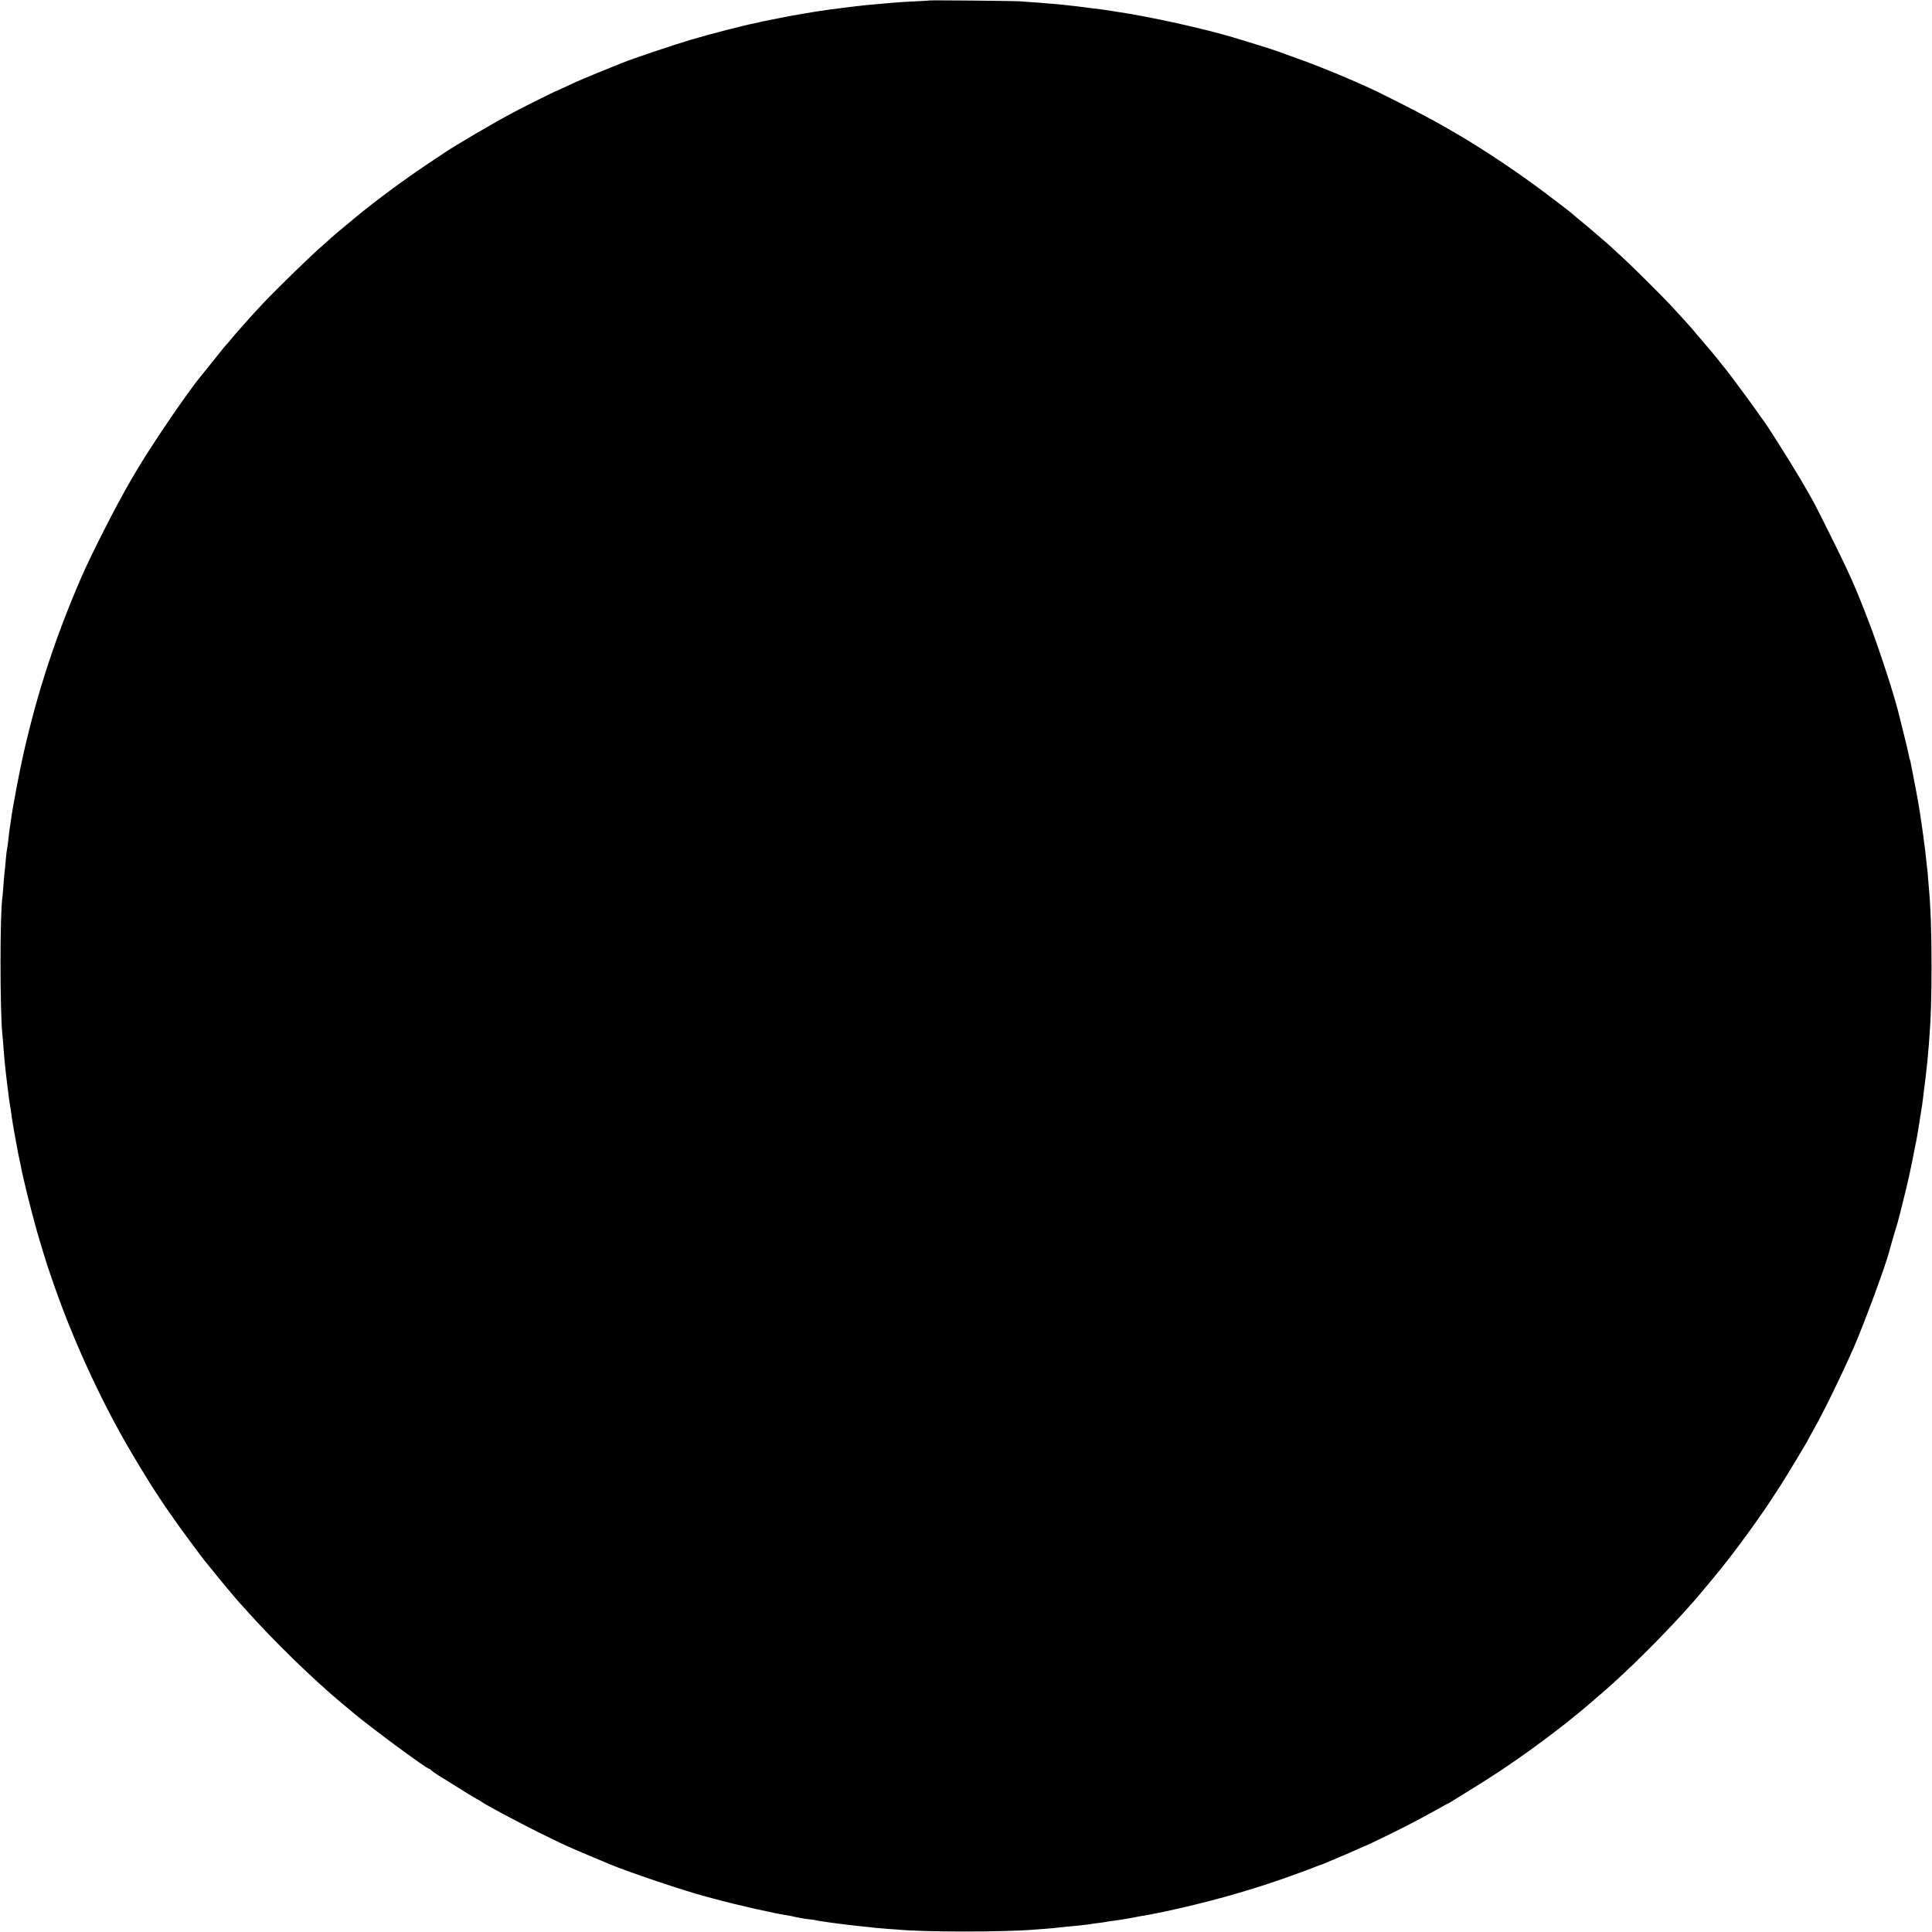
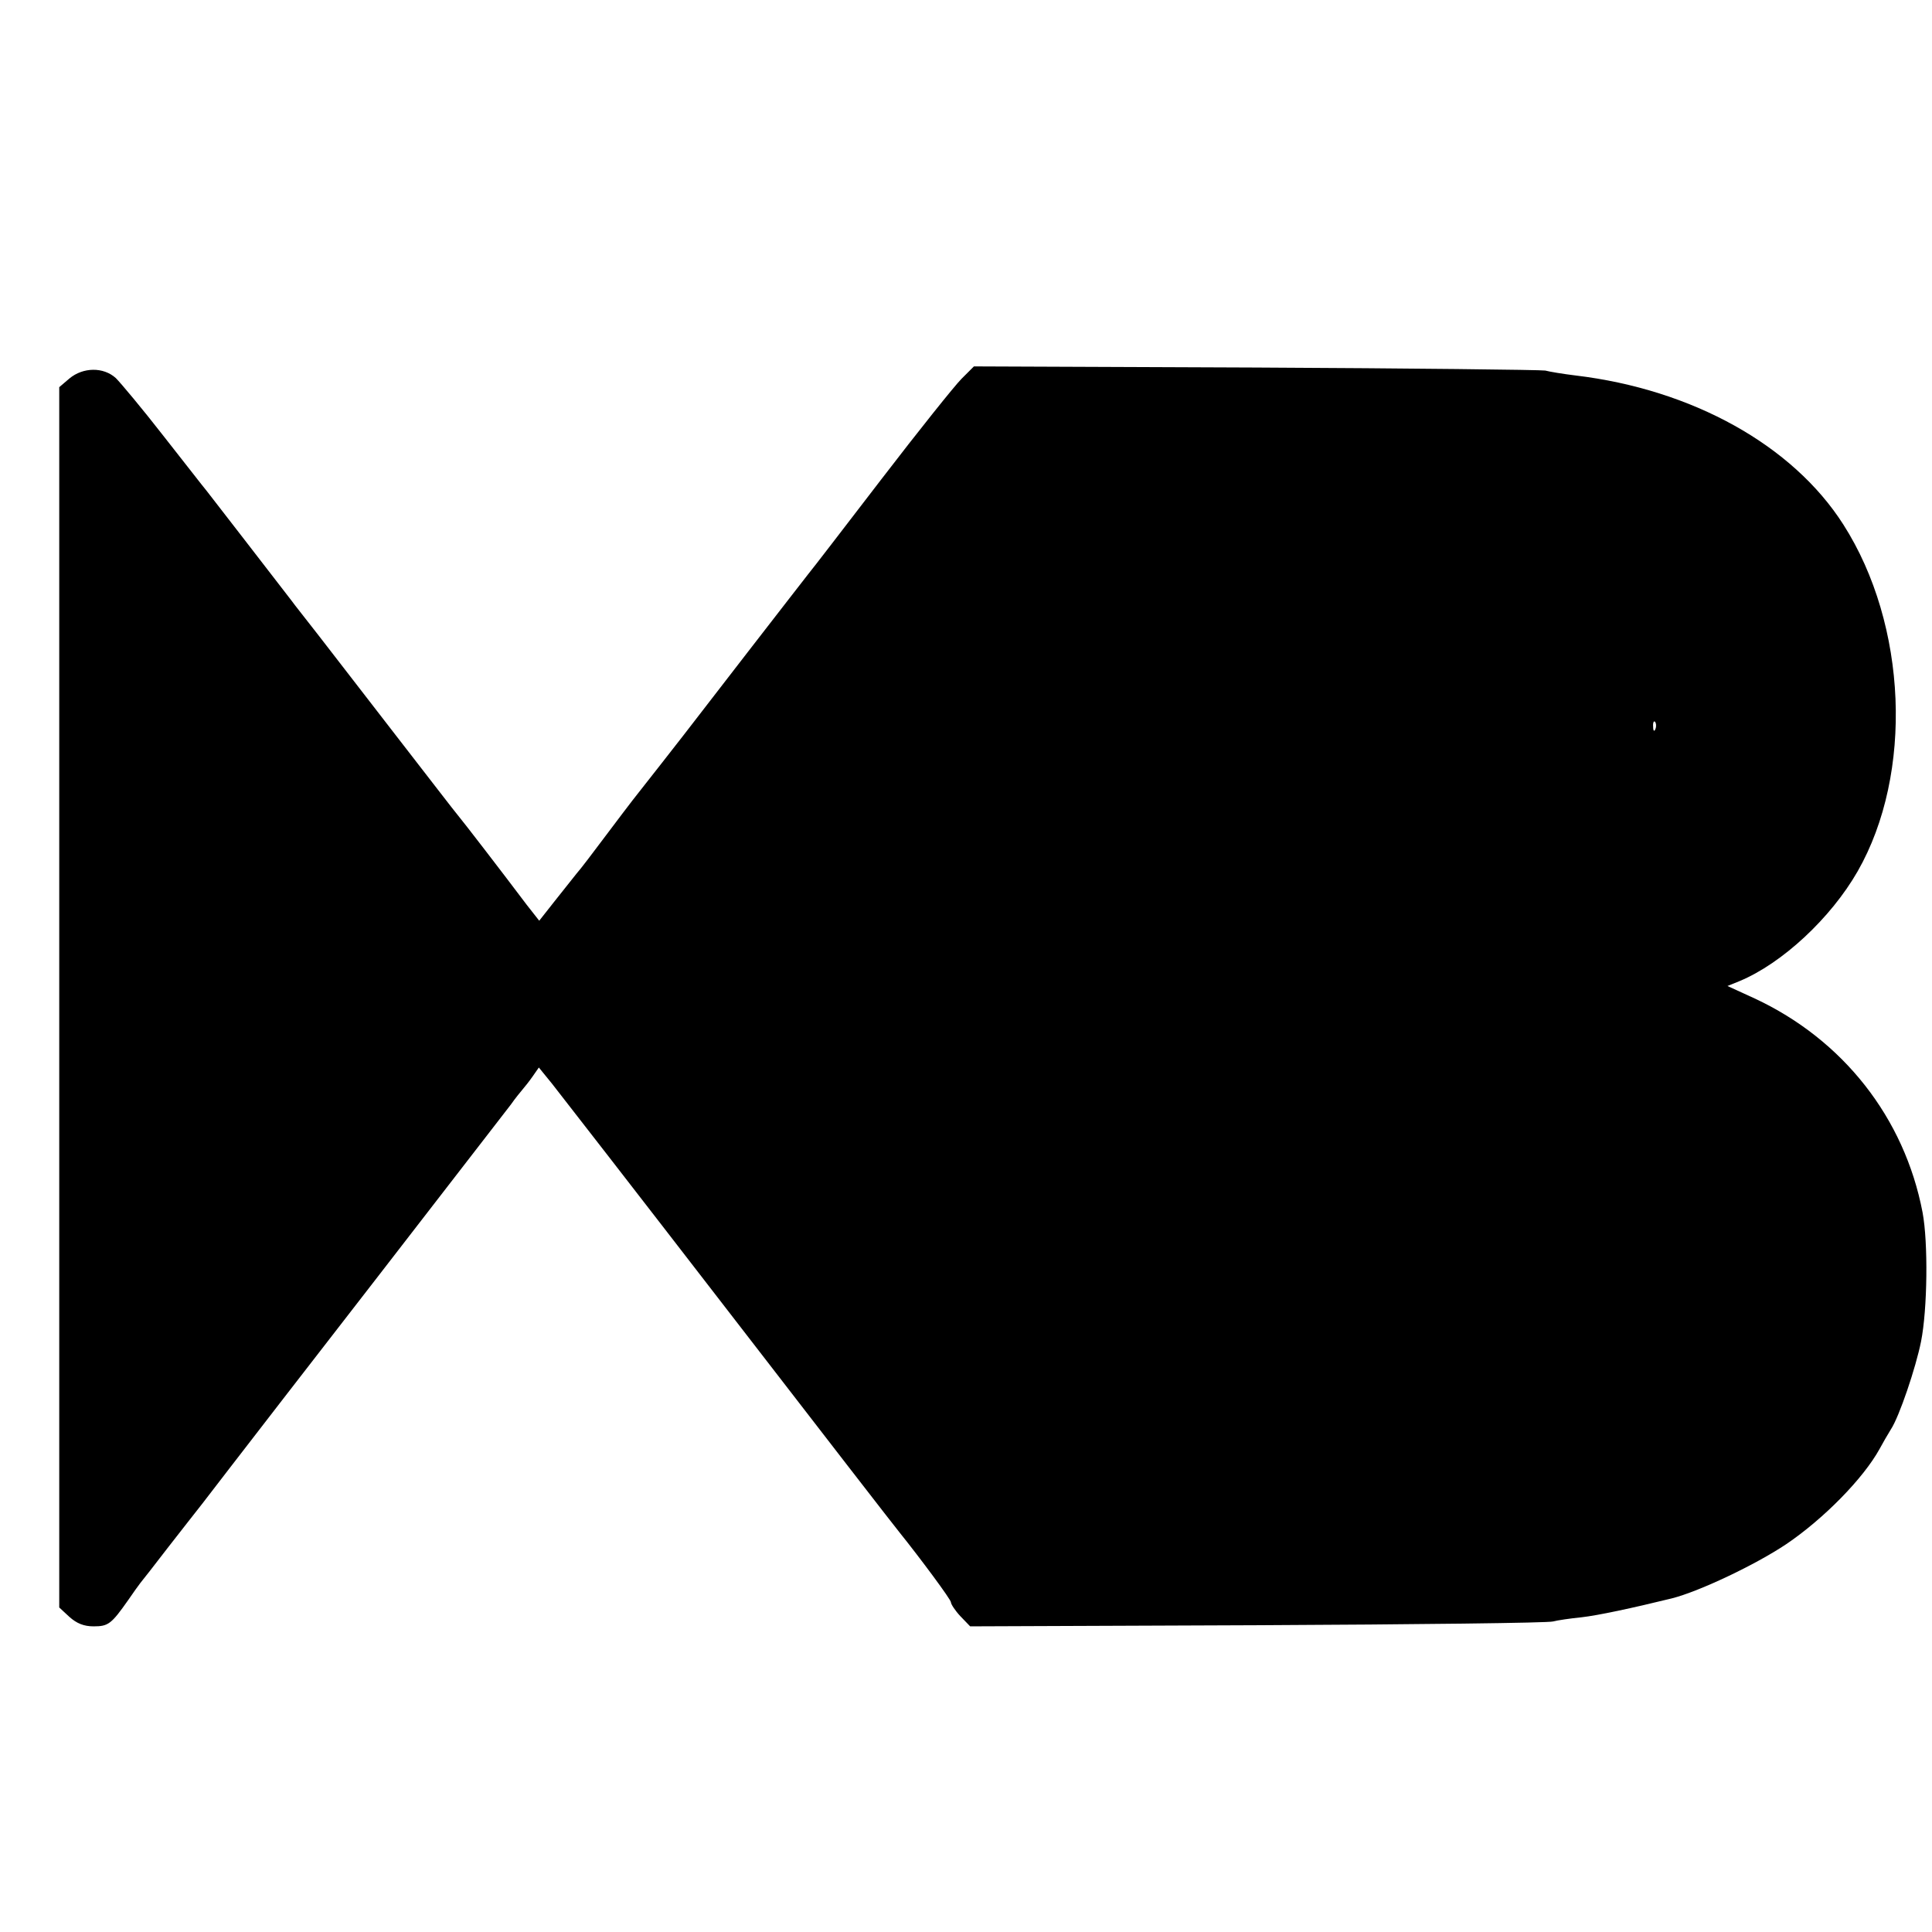
- <svg xmlns="http://www.w3.org/2000/svg" version="1.0" width="2048pt" height="2048pt" viewBox="0 0 2048 2048" preserveAspectRatio="xMidYMid meet">
-   <g transform="translate(0,2048) scale(0.1,-0.1)" fill="#000000" stroke="none">
-     <path d="M9848 20475 c-2 -2 -67 -6 -145 -9 -78 -4 -161 -8 -185 -11 -24 -2 -79 -6 -123 -10 -83 -7 -95 -8 -210 -19 -38 -4 -88 -9 -109 -12 -21 -2 -55 -6 -75 -9 -20 -3 -55 -7 -78 -10 -60 -7 -113 -14 -148 -19 -16 -3 -50 -8 -75 -11 -25 -3 -94 -15 -155 -25 -60 -11 -126 -22 -145 -25 -19 -3 -91 -17 -160 -31 -69 -14 -136 -28 -150 -30 -14 -3 -33 -7 -42 -10 -10 -3 -30 -7 -45 -10 -84 -14 -472 -114 -678 -175 -189 -56 -608 -197 -730 -246 -436 -176 -445 -180 -613 -259 -52 -24 -96 -44 -98 -44 -6 0 -328 -161 -441 -221 -199 -105 -614 -348 -731 -428 -15 -10 -90 -60 -167 -111 -267 -179 -546 -385 -769 -568 -158 -130 -275 -229 -291 -246 -5 -6 -28 -26 -50 -45 -123 -104 -492 -463 -661 -642 -92 -98 -283 -313 -316 -354 -12 -16 -30 -37 -38 -46 -28 -29 -65 -74 -168 -204 -57 -71 -111 -139 -121 -150 -159 -193 -568 -798 -712 -1052 -11 -18 -29 -50 -41 -70 -149 -256 -410 -768 -518 -1018 -270 -624 -459 -1198 -608 -1850 -45 -196 -120 -594 -137 -725 -3 -25 -8 -56 -10 -70 -5 -28 -11 -77 -20 -160 -3 -30 -8 -62 -10 -70 -2 -8 -7 -42 -10 -75 -3 -33 -7 -82 -10 -110 -10 -92 -14 -129 -20 -220 -4 -49 -8 -100 -10 -112 -26 -163 -26 -1200 0 -1448 3 -22 7 -74 10 -115 9 -130 25 -290 46 -450 5 -42 12 -94 14 -115 3 -22 7 -51 10 -65 5 -23 10 -59 20 -135 6 -46 59 -343 69 -390 1 -5 5 -23 9 -40 4 -16 9 -42 12 -57 13 -68 17 -87 32 -153 49 -216 138 -555 188 -715 20 -63 38 -122 40 -130 12 -45 91 -277 145 -425 204 -558 483 -1152 768 -1635 31 -52 63 -107 72 -121 8 -14 42 -70 75 -123 33 -54 65 -105 70 -114 18 -30 189 -287 195 -292 3 -3 25 -34 49 -70 42 -62 281 -385 314 -426 9 -10 46 -57 84 -104 62 -79 280 -339 292 -350 3 -3 26 -27 50 -55 297 -335 716 -744 1036 -1012 28 -22 86 -71 130 -108 200 -166 768 -585 794 -585 5 0 11 -3 13 -7 3 -7 63 -50 110 -78 9 -5 87 -54 174 -108 86 -55 177 -110 203 -124 25 -14 51 -29 56 -33 35 -28 380 -212 595 -319 277 -137 304 -149 550 -253 91 -38 185 -78 210 -88 202 -85 781 -280 1025 -345 33 -9 67 -18 75 -20 256 -70 656 -160 795 -180 22 -3 46 -8 54 -11 8 -2 30 -7 50 -10 20 -3 42 -7 49 -9 7 -3 40 -7 75 -11 34 -3 65 -8 68 -10 8 -5 240 -37 354 -50 28 -3 64 -7 80 -9 17 -2 59 -7 95 -10 36 -4 81 -8 100 -11 19 -2 73 -6 120 -10 47 -3 103 -7 125 -9 266 -26 1115 -27 1435 0 25 2 85 6 134 10 50 4 97 8 105 10 9 1 52 6 96 10 44 4 91 8 105 10 14 2 54 6 90 10 36 3 72 8 80 10 8 2 40 7 70 10 30 3 62 8 70 10 8 2 37 7 63 10 58 6 214 32 277 45 25 5 61 12 80 14 19 3 46 8 60 11 14 3 36 7 50 10 42 8 74 15 95 19 445 95 855 208 1255 347 157 55 328 118 367 135 17 8 34 14 38 14 4 0 21 6 38 14 18 8 88 38 156 66 68 28 157 67 198 86 41 18 76 34 78 34 13 0 443 211 550 270 28 15 88 48 135 73 47 25 109 59 138 76 29 17 55 31 58 31 2 0 21 11 42 24 20 13 109 68 197 122 279 170 549 354 820 558 118 89 255 196 265 206 3 3 27 24 55 45 27 22 55 45 61 50 6 6 35 30 64 55 217 182 397 348 630 581 155 156 327 337 416 439 21 25 41 47 45 50 13 12 233 275 305 365 110 137 250 324 356 474 48 69 91 131 95 136 12 15 93 138 175 265 66 102 298 487 298 495 0 1 27 51 61 111 113 202 283 551 419 859 104 235 347 893 375 1015 3 16 66 230 91 312 16 55 88 343 110 443 9 39 17 77 19 85 7 30 43 206 48 235 3 17 10 55 17 85 6 30 12 66 15 80 2 14 11 70 20 125 9 55 18 111 20 125 2 14 7 45 11 70 4 25 8 56 9 70 2 14 6 48 9 75 4 28 9 66 11 85 2 19 7 53 9 75 10 76 26 240 32 325 3 47 7 103 9 125 13 148 20 401 20 720 0 372 -9 614 -30 845 -3 30 -7 84 -10 120 -3 36 -7 79 -10 95 -2 17 -7 61 -11 100 -3 38 -8 78 -10 88 -2 11 -6 45 -10 76 -3 31 -8 65 -10 75 -2 11 -8 56 -14 100 -18 130 -47 302 -85 491 -13 66 -27 135 -30 154 -3 19 -8 38 -10 41 -3 4 -7 24 -11 45 -3 20 -28 125 -55 233 -27 109 -51 204 -53 212 -48 196 -199 661 -311 955 -139 366 -209 524 -412 930 -184 370 -172 348 -326 610 -116 197 -373 602 -397 625 -3 3 -25 34 -49 70 -47 68 -330 451 -341 460 -3 3 -21 25 -40 50 -19 25 -37 47 -40 50 -3 3 -23 28 -45 55 -22 28 -46 57 -55 66 -8 8 -31 35 -50 59 -19 24 -42 50 -50 58 -8 9 -28 31 -43 51 -29 36 -142 162 -252 280 -109 117 -419 424 -525 521 -58 52 -112 102 -120 110 -8 8 -44 40 -80 70 -36 30 -67 57 -70 60 -8 9 -141 121 -190 160 -24 19 -48 40 -54 46 -28 27 -356 276 -486 368 -358 254 -653 440 -1005 634 -176 97 -601 312 -705 356 -25 11 -90 39 -145 64 -156 69 -446 185 -595 237 -74 26 -144 51 -155 56 -11 4 -67 24 -125 43 -94 30 -165 52 -375 116 -310 94 -905 226 -1245 275 -14 2 -38 6 -55 9 -87 14 -140 21 -230 31 -27 3 -61 8 -75 10 -14 2 -50 7 -80 10 -30 3 -71 7 -90 10 -19 2 -69 7 -110 11 -41 3 -91 7 -110 9 -31 3 -80 7 -280 21 -66 5 -957 13 -962 9z" />
+ <svg xmlns="http://www.w3.org/2000/svg" version="1.0" width="512pt" height="512pt" viewBox="0 0 512 512" preserveAspectRatio="xMidYMid meet">
+   <g transform="translate(0,512) scale(0.1,-0.1)" fill="#000000" stroke="none">
+     <path d="M2548 4116 c-18 -18 -114 -138 -213 -267 -99 -129 -185 -241 -192 -249 -6 -8 -78 -100 -159 -205 -175 -227 -182 -236 -307 -395 -7 -9 -39 -51 -72 -95 -33 -44 -67 -89 -77 -100 -9 -11 -35 -44 -58 -73 l-41 -52 -33 42 c-67 89 -171 224 -183 238 -7 8 -80 103 -163 210 -83 107 -176 228 -208 269 -31 40 -63 80 -70 90 -39 51 -215 278 -225 291 -7 8 -58 74 -114 145 -56 72 -113 140 -126 153 -33 30 -87 29 -123 -1 l-27 -23 0 -1617 0 -1617 27 -25 c19 -17 38 -25 64 -25 39 0 47 6 92 70 13 19 28 40 32 45 5 6 38 48 74 95 37 47 77 99 90 115 13 17 110 143 216 280 107 138 216 279 244 315 79 102 334 432 358 463 11 16 26 34 31 40 6 7 18 22 27 35 l16 23 35 -43 c19 -24 231 -297 471 -608 240 -311 442 -572 449 -580 57 -71 137 -179 137 -186 0 -5 11 -22 25 -37 l26 -27 762 3 c419 2 771 6 783 10 11 3 45 8 75 11 44 5 133 24 239 50 72 18 222 89 304 144 99 67 204 174 247 252 8 15 22 39 30 52 22 33 66 163 80 233 17 86 19 262 4 342 -48 251 -211 458 -445 567 l-72 33 32 13 c113 47 242 167 313 291 148 259 132 653 -38 919 -134 210 -400 358 -710 395 -33 4 -69 10 -80 13 -11 2 -356 6 -767 8 l-747 3 -33 -33z m1839 -928 c-3 -8 -6 -5 -6 6 -1 11 2 17 5 13 3 -3 4 -12 1 -19z" />
  </g>
</svg>
